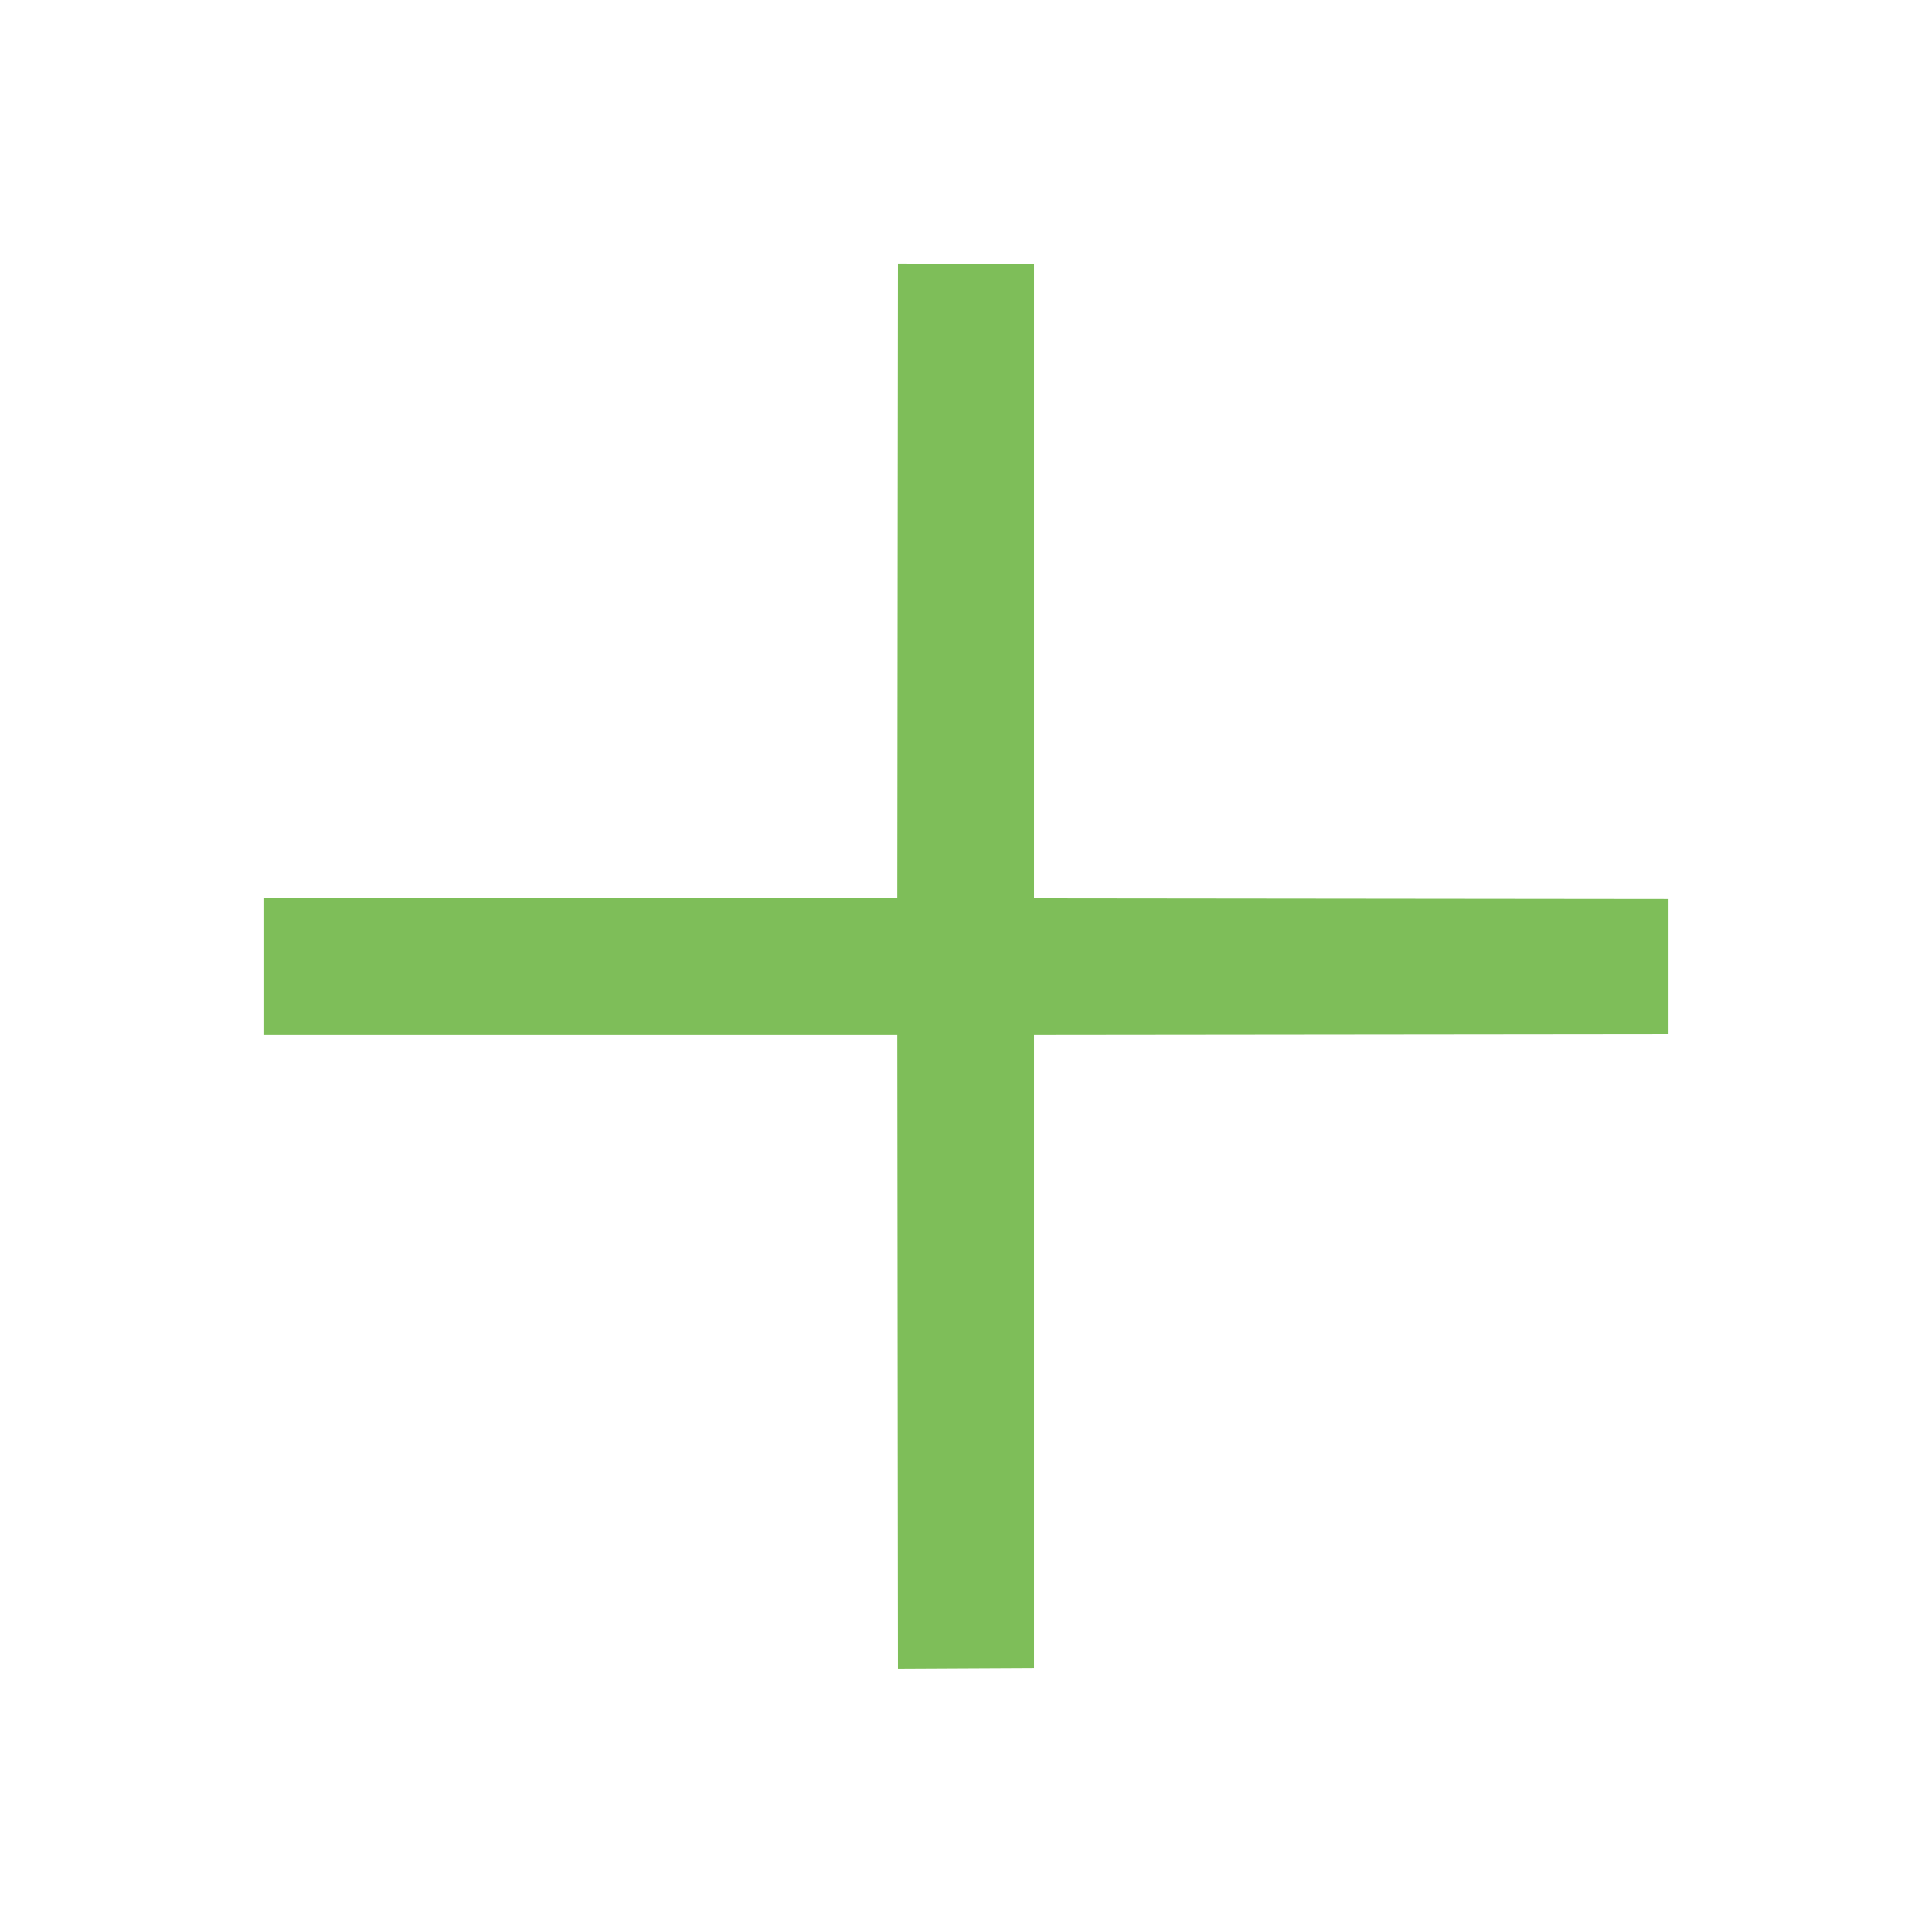
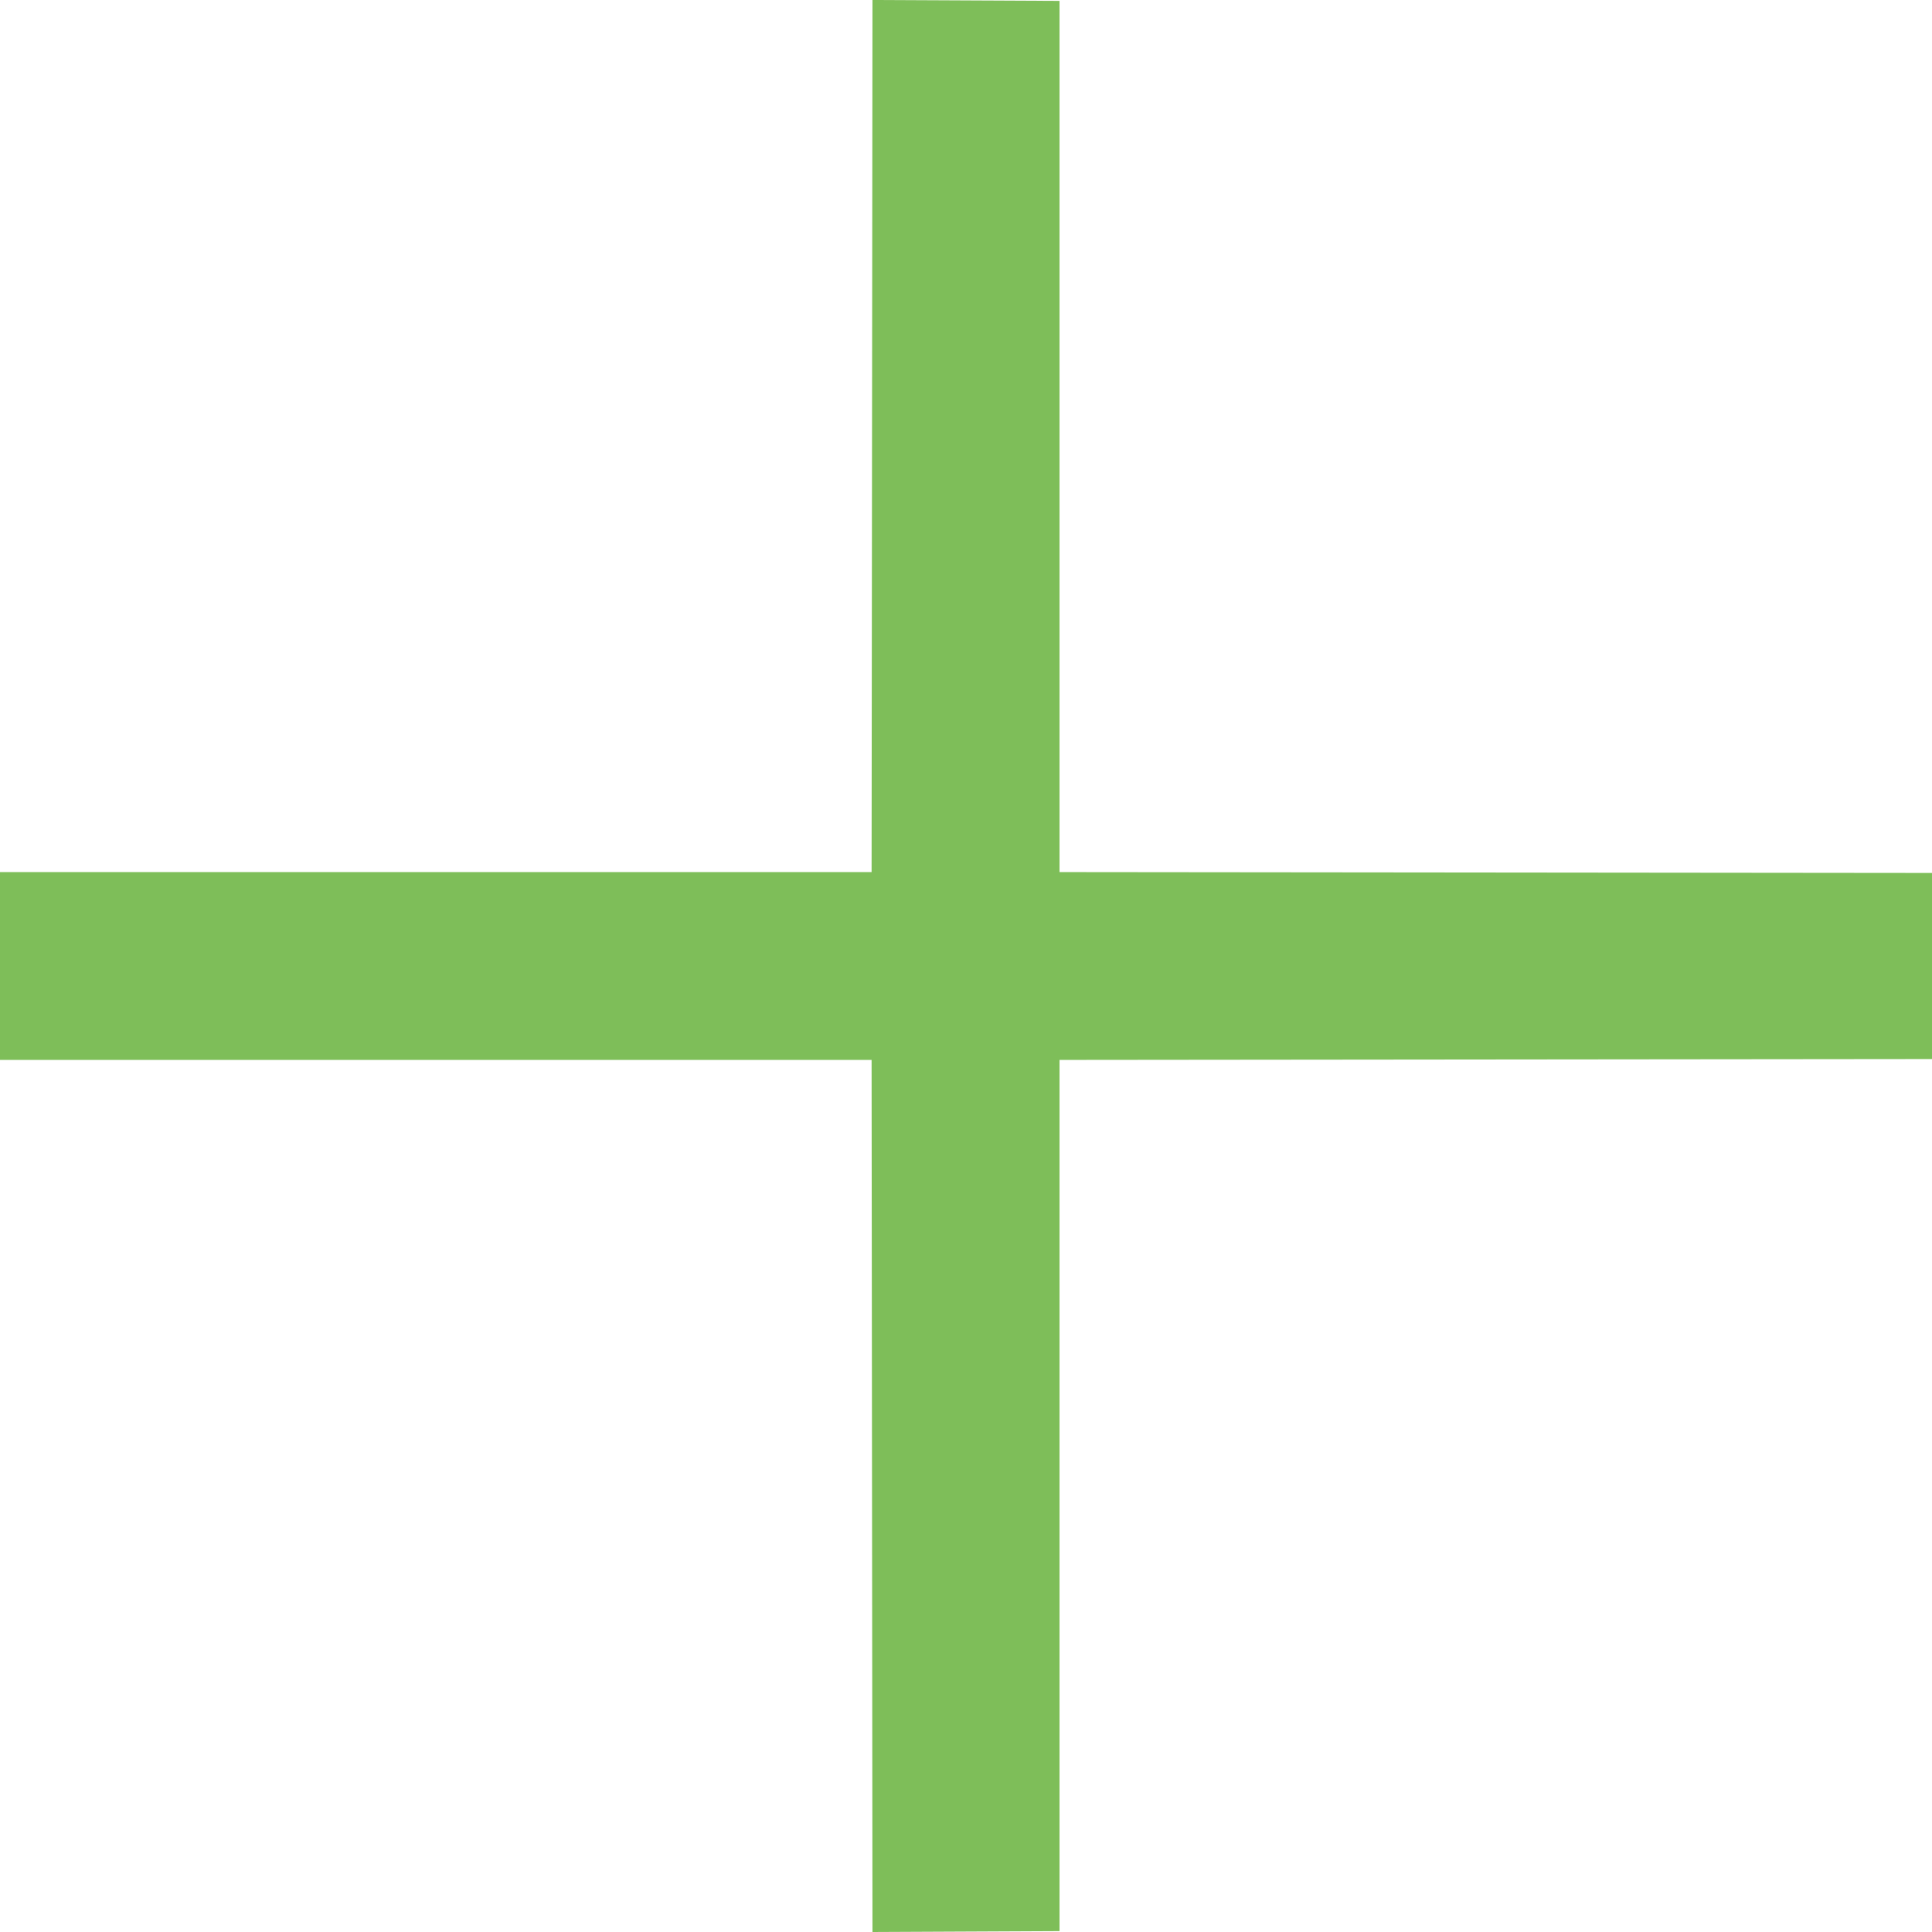
<svg xmlns="http://www.w3.org/2000/svg" width="44px" height="44px" viewBox="0 0 44 44" version="1.1">
  <defs />
  <g id="Icons" stroke="none" stroke-width="1" fill="none" fill-rule="evenodd">
    <g id="icons/add-active" fill="#7EBE59">
-       <path d="M6,20.451 L20.436,20.451 L20.451,6 L23.549,6.015 L23.549,20.451 L38,20.466 L38,23.549 L23.549,23.564 L23.549,38 L20.451,38.015 L20.436,23.564 L6,23.564 L6,20.451 L6,20.451 Z" id="×" />
+       <polygon id="×" points="-3.78858438e-15 19.861 19.85 19.861 19.87 4.68690876e-14 24.13 0.02 24.13 19.861 44 19.881 44 24.119 24.13 24.139 24.13 43.98 19.87 44 19.85 24.139 -3.78858438e-15 24.139" />
    </g>
  </g>
</svg>
